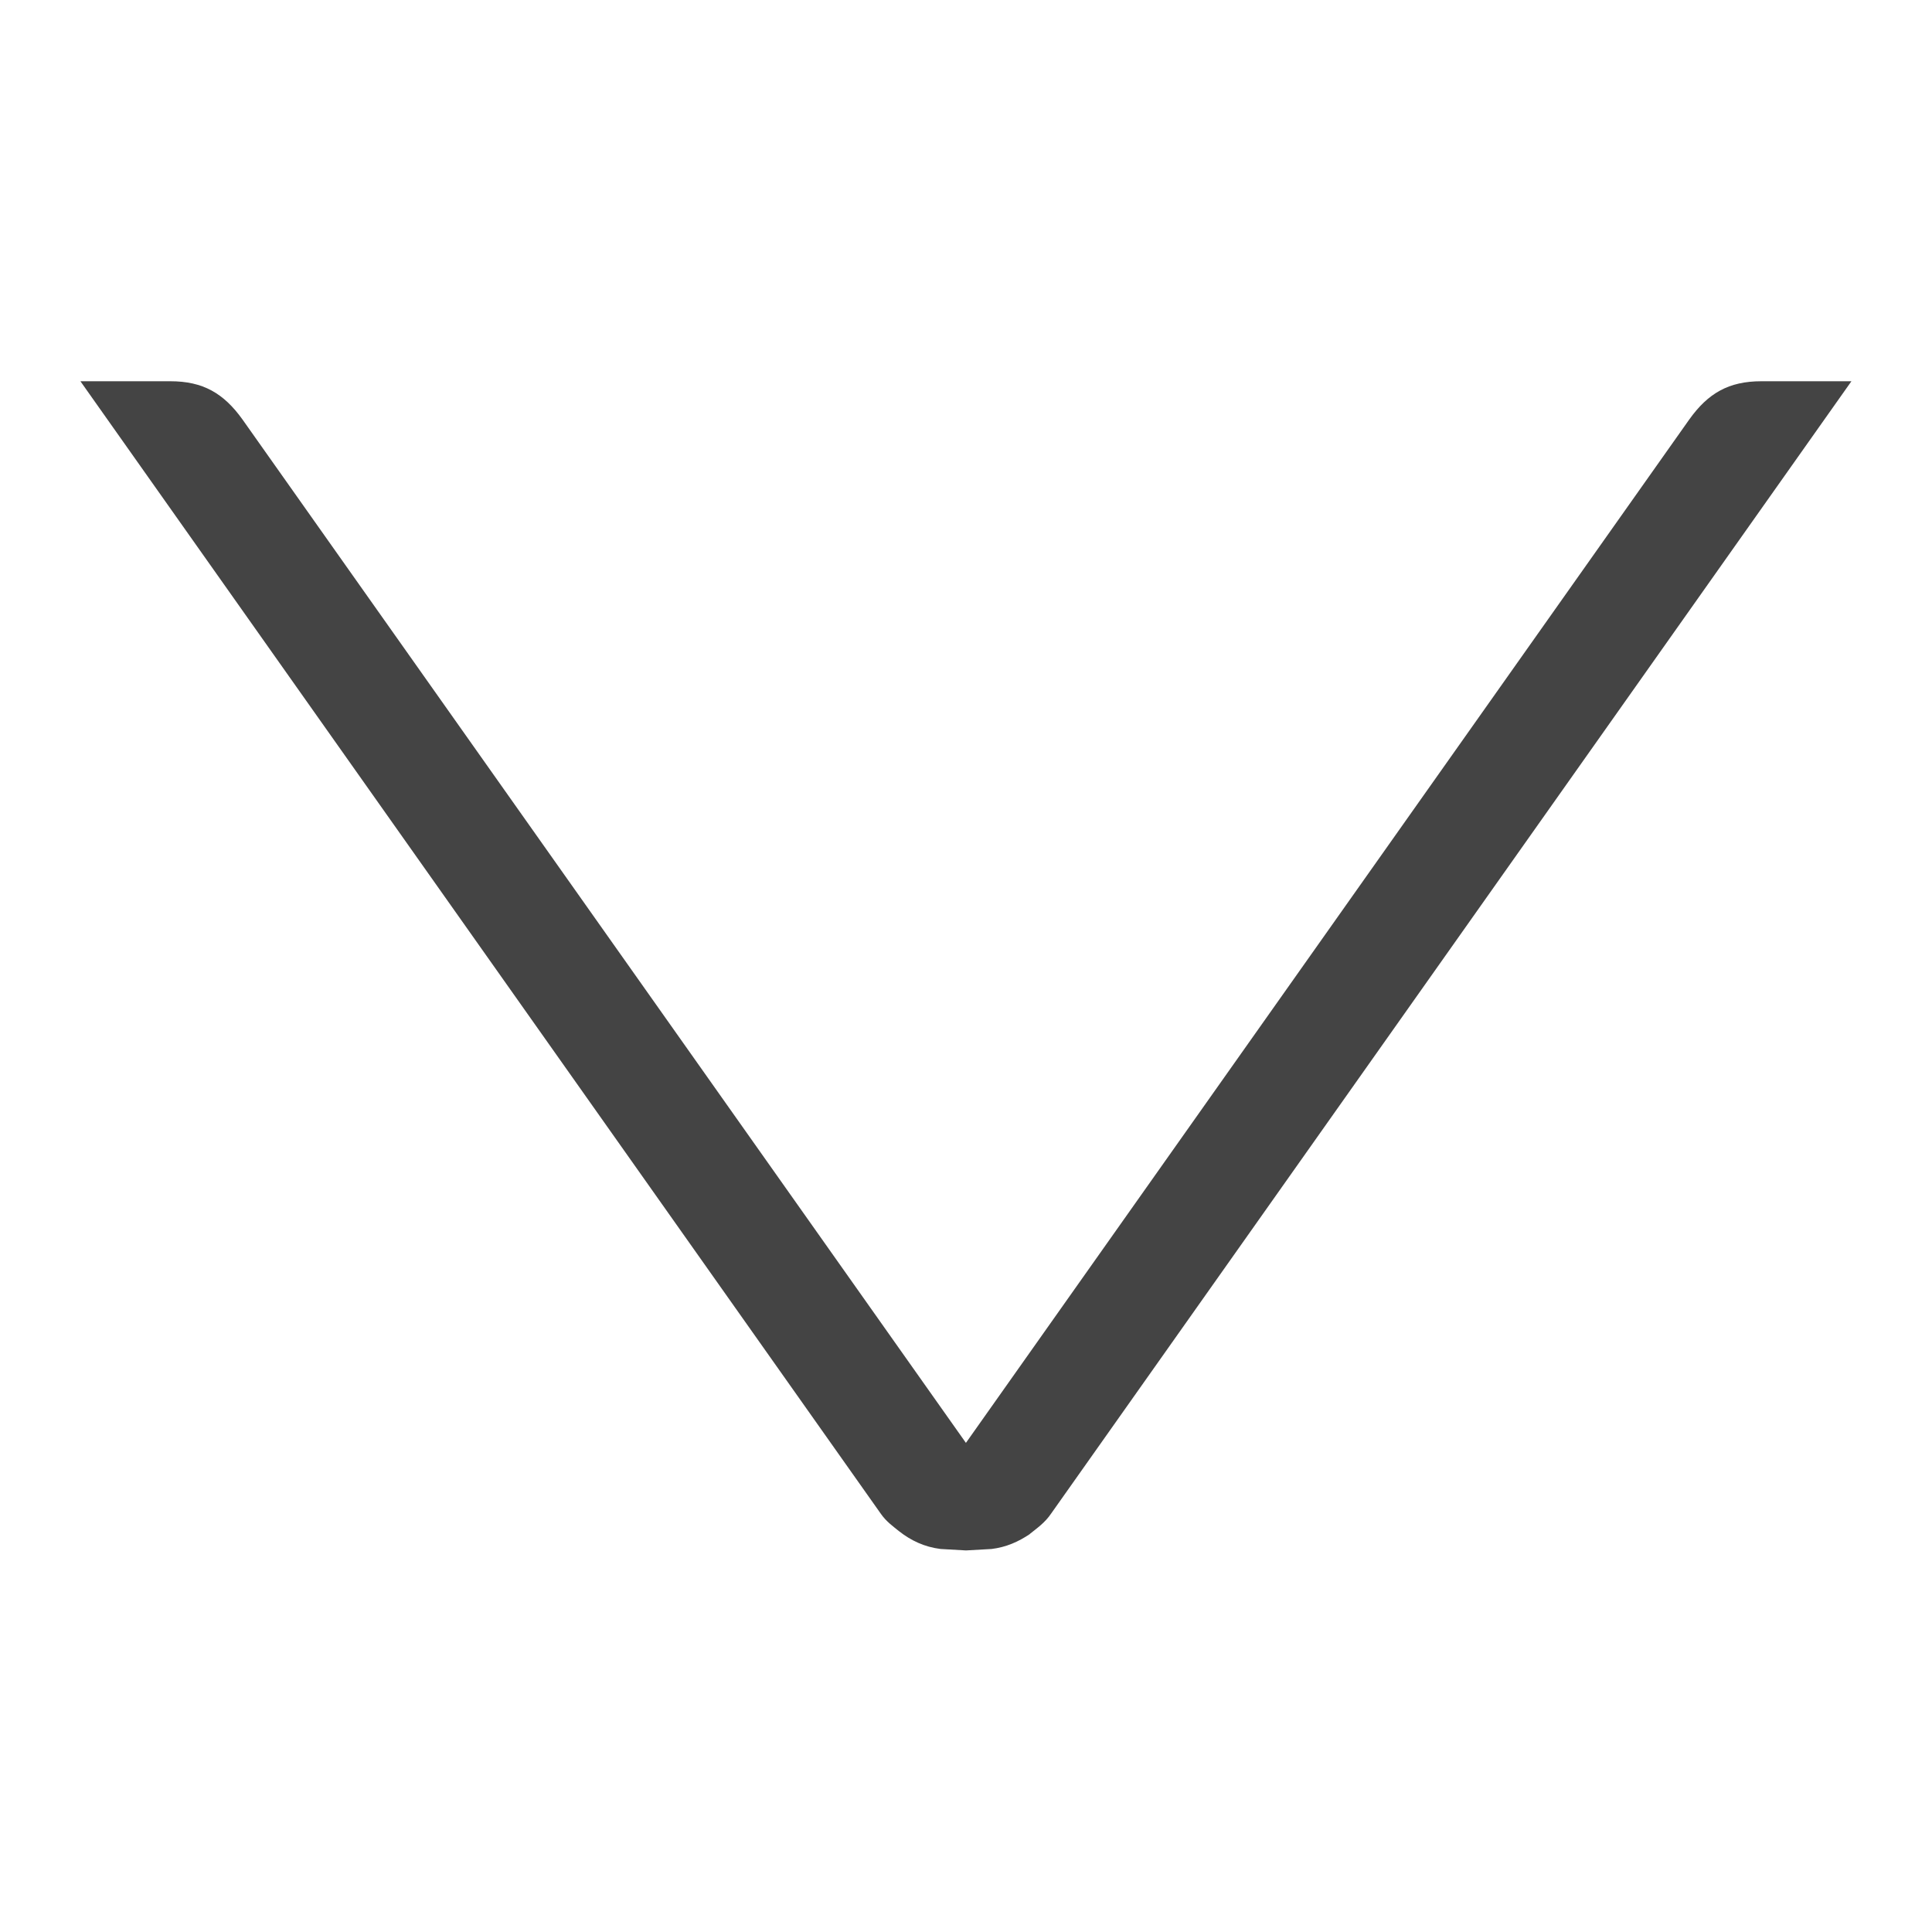
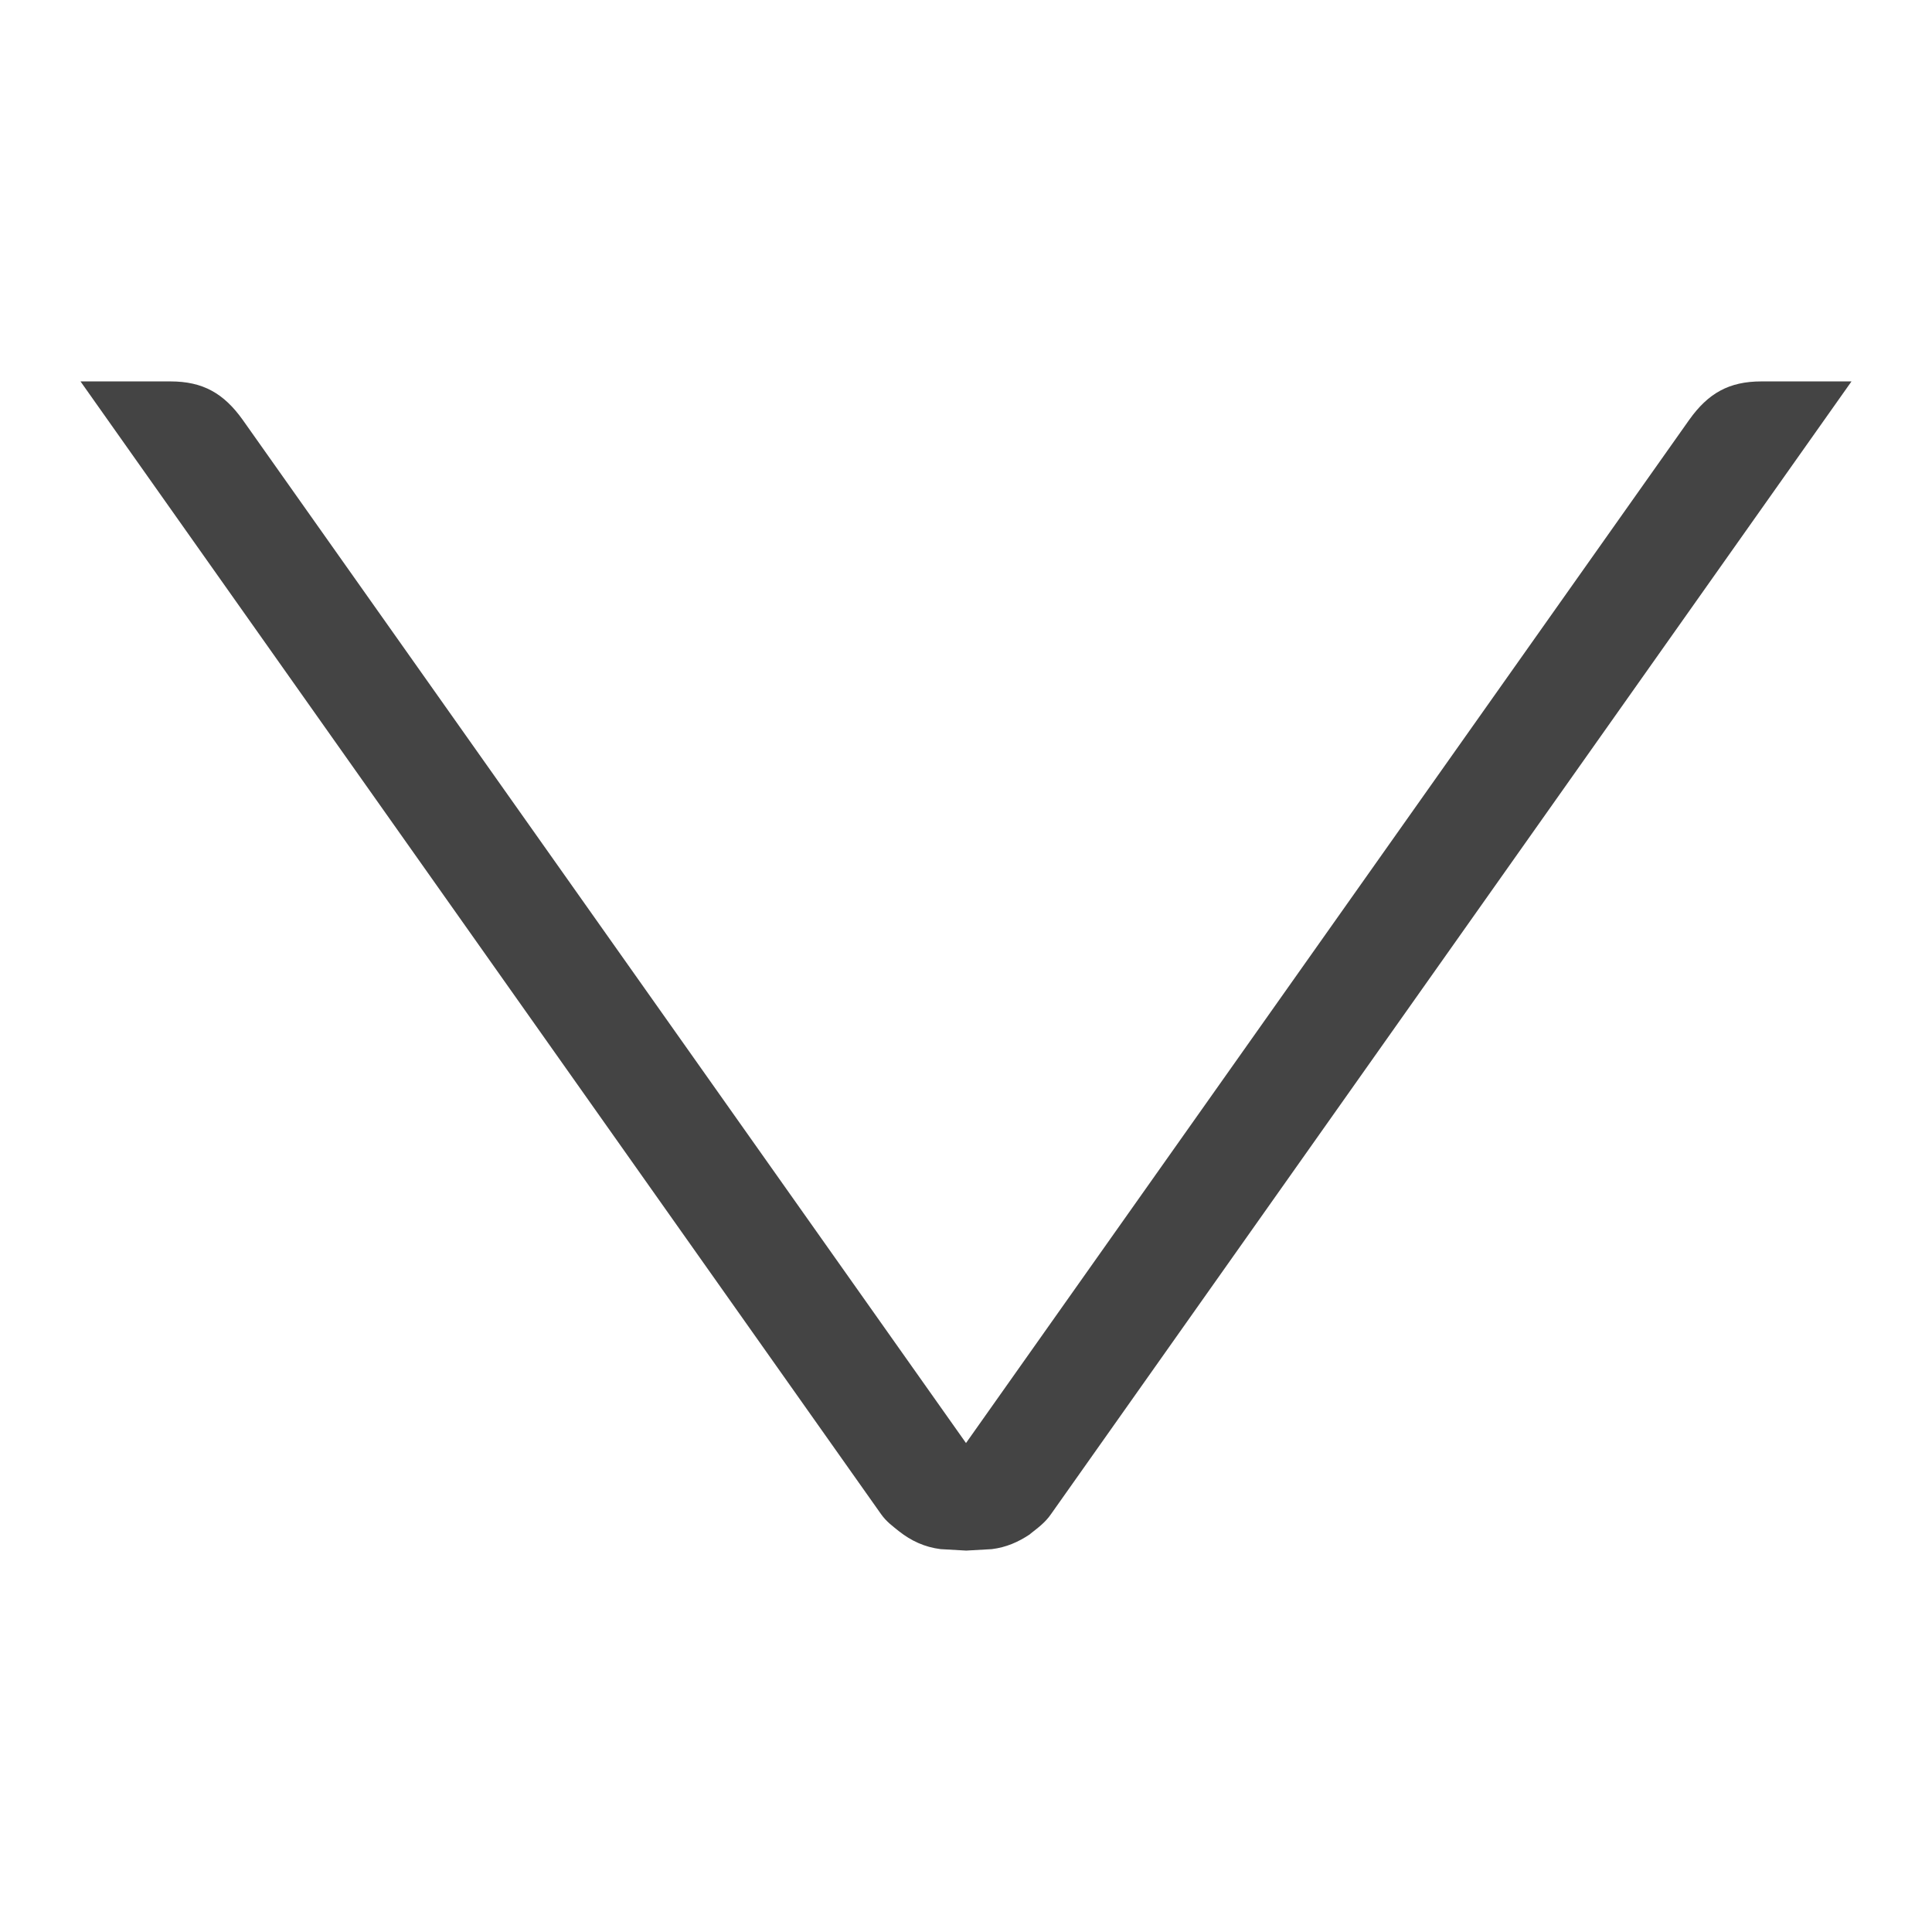
<svg xmlns="http://www.w3.org/2000/svg" version="1.1" width="24" height="24" viewBox="0 0 24 24">
-   <path fill="#444" d="M22.999 4.736h-1.119c-0.404 0-0.662 0.148-0.896 0.476l-8.985 12.712-8.986-12.712c-0.234-0.327-0.492-0.476-0.896-0.476h-1.118l9.944 14.070c0.068 0.097 0.149 0.153 0.225 0.215 0.149 0.117 0.316 0.196 0.516 0.221l0.316 0.018 0.318-0.018c0.18-0.022 0.332-0.089 0.476-0.186l-0.001-0.001c0.091-0.073 0.188-0.139 0.266-0.255l9.94-14.064z" />
+   <path fill="#444" d="M23 4.738h-1.119c-0.404 0-0.662 0.148-0.896 0.476l-8.985 12.712-8.986-12.712c-0.234-0.327-0.493-0.476-0.896-0.476h-1.118l9.944 14.070c0.068 0.097 0.149 0.153 0.225 0.215 0.149 0.117 0.316 0.196 0.516 0.221l0.317 0.018 0.318-0.018c0.18-0.022 0.332-0.089 0.476-0.186l-0.001-0.001c0.091-0.073 0.188-0.139 0.266-0.255l9.939-14.064z" />
</svg>
